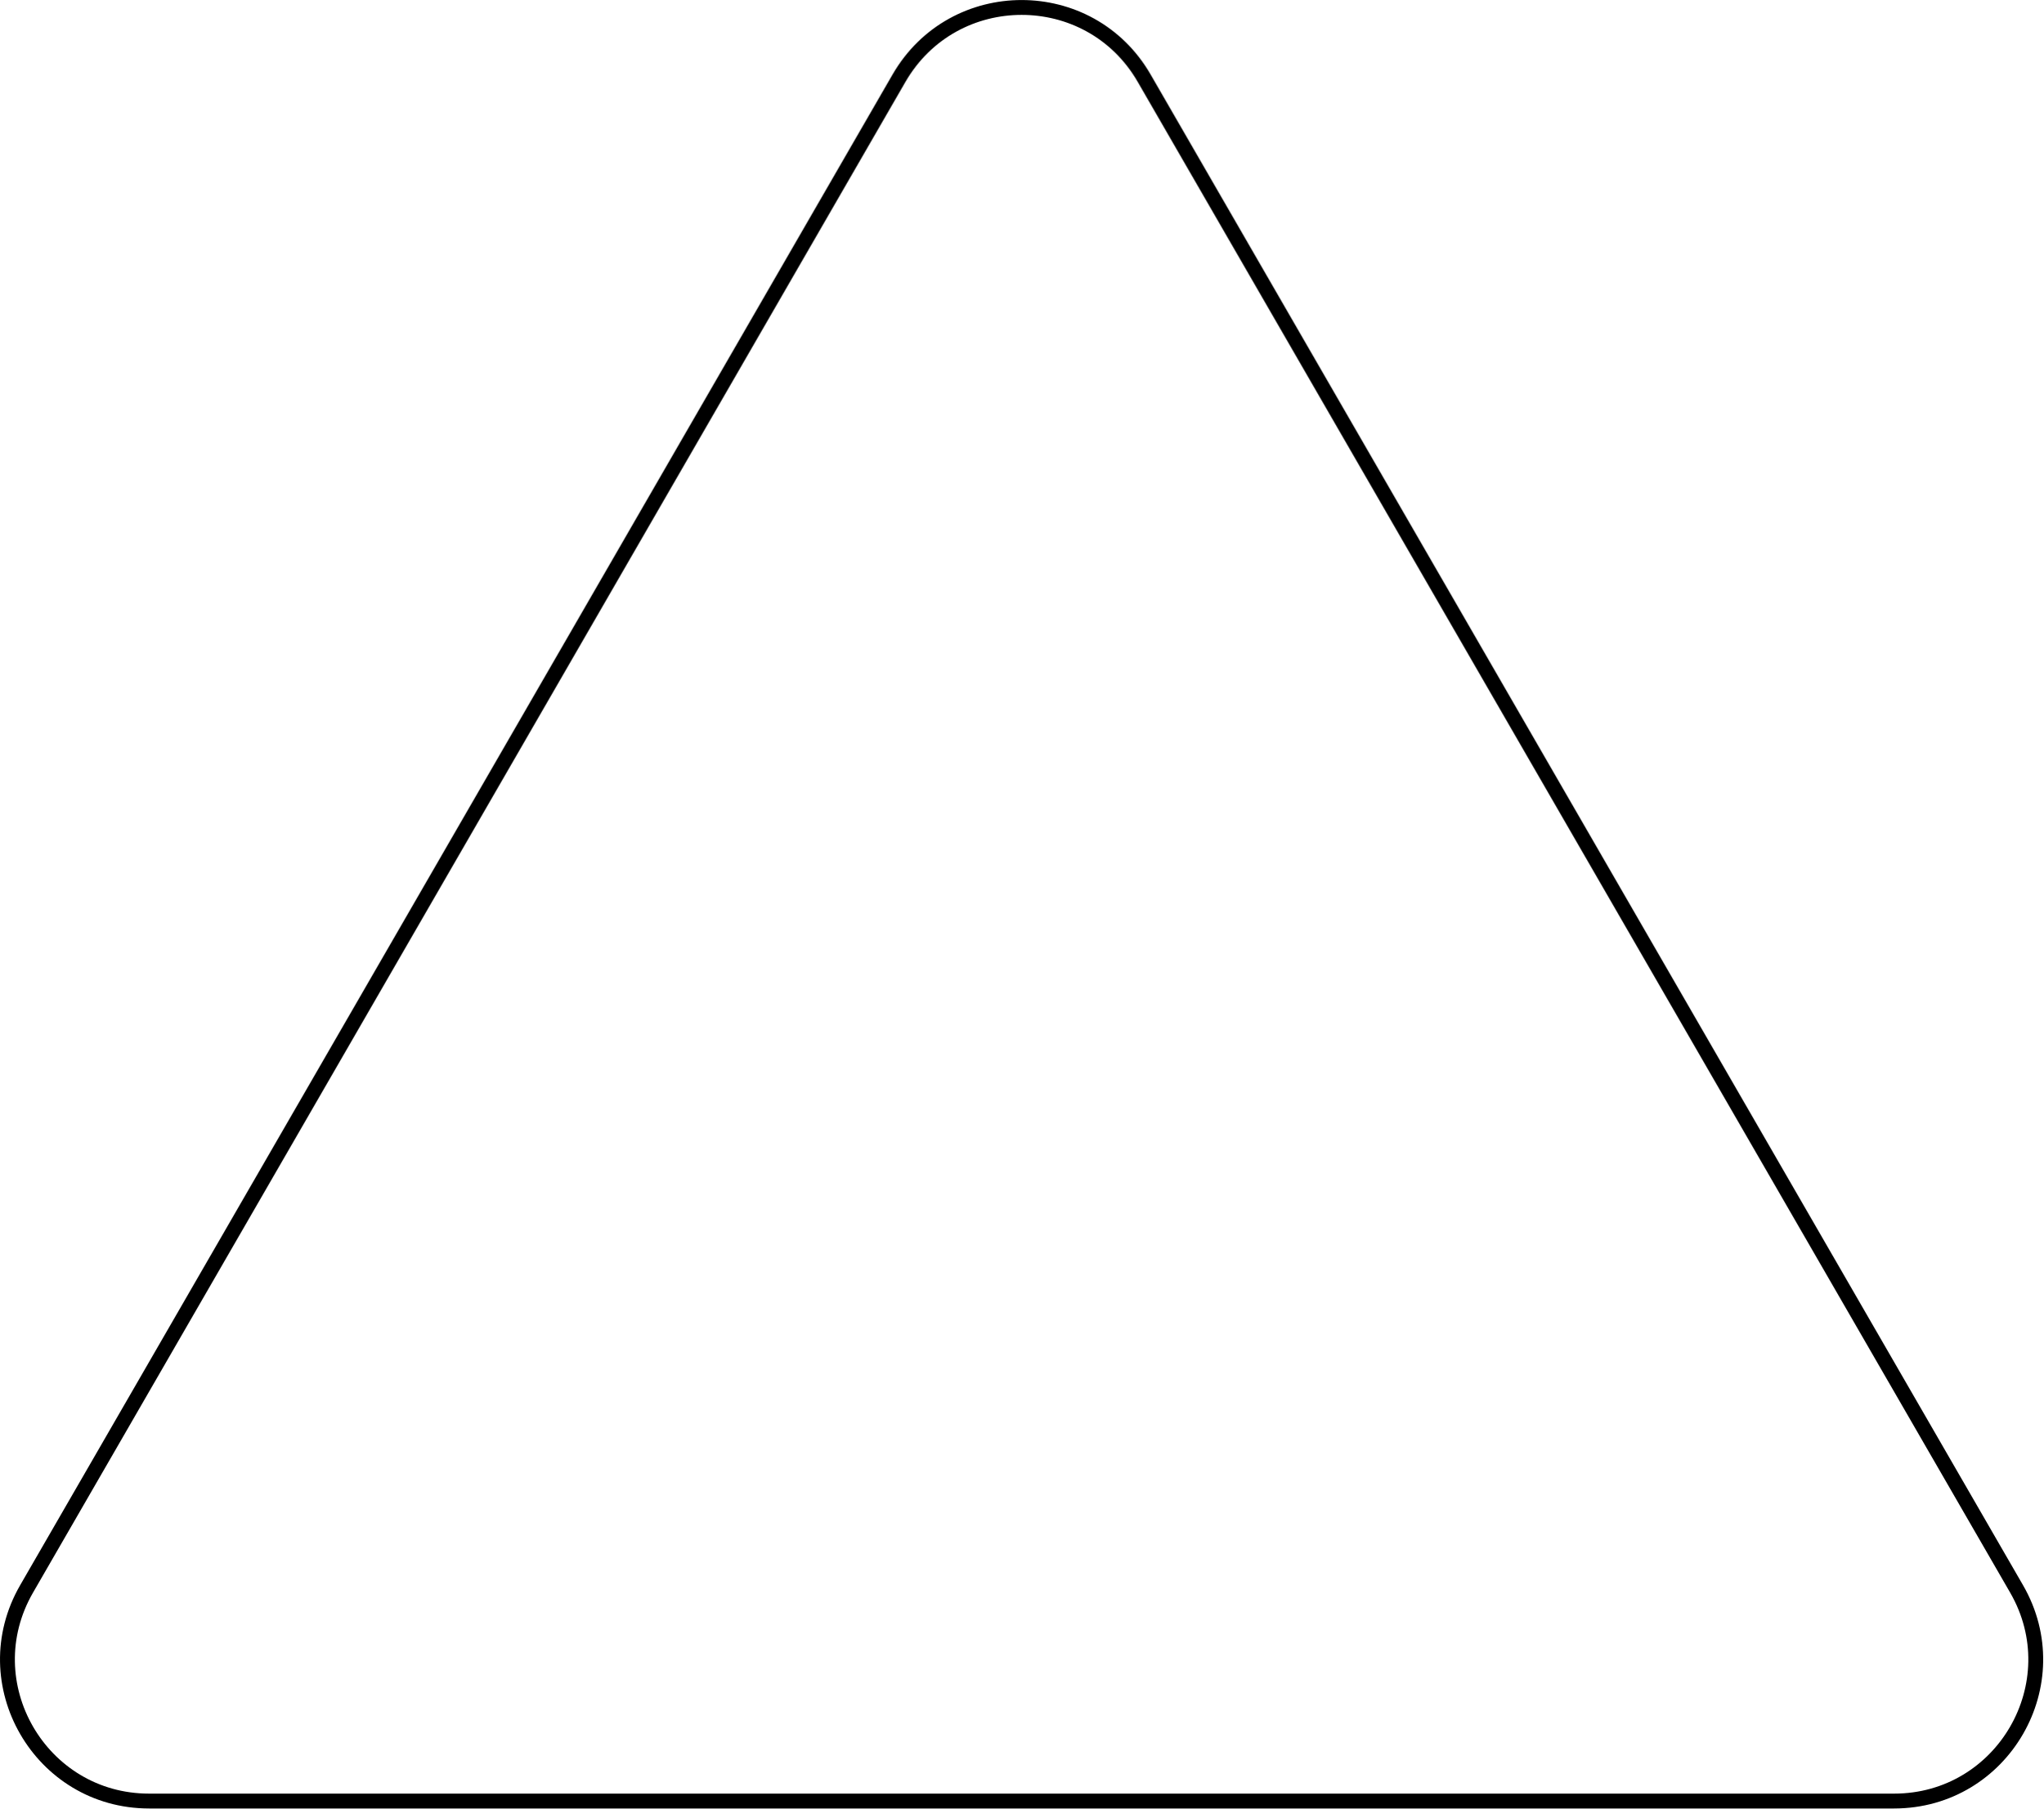
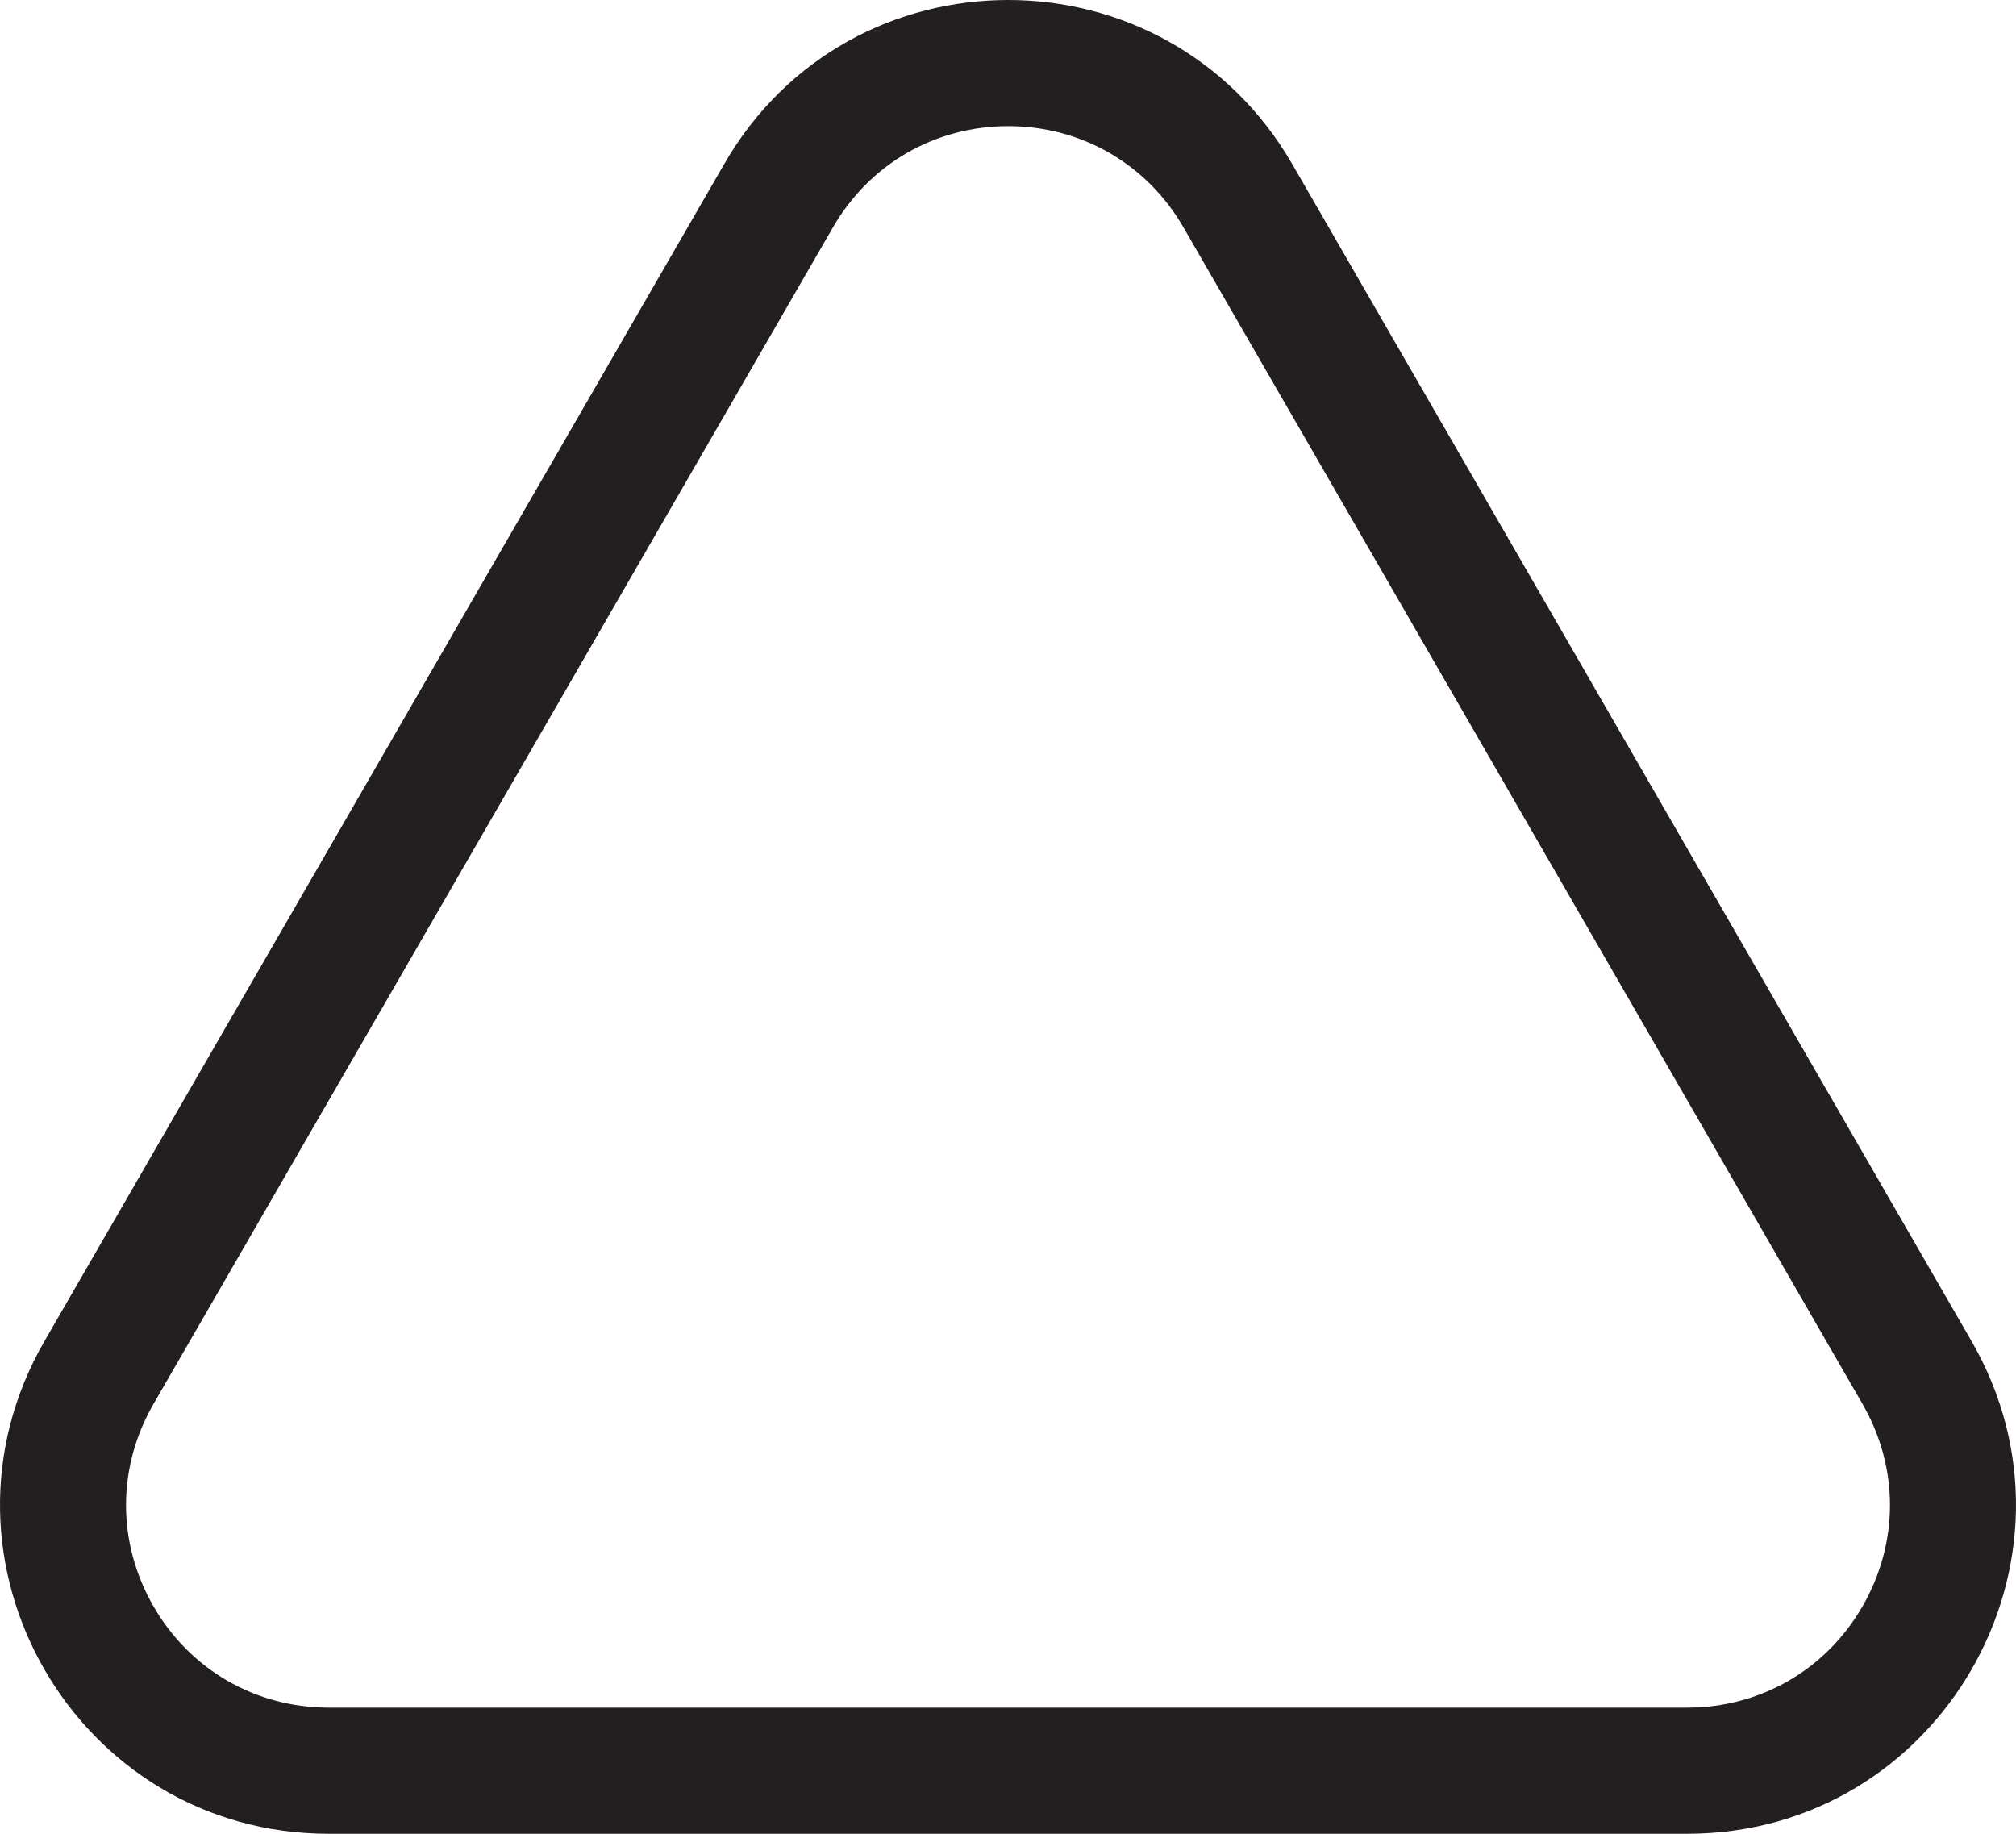
- <svg xmlns="http://www.w3.org/2000/svg" id="Layer_1" viewBox="0 0 275.09 243.55">
+ <svg xmlns="http://www.w3.org/2000/svg" id="Layer_1" viewBox="0 0 47.95 43.6">
  <defs>
-     <style>.cls-1{fill:none;stroke:#000;stroke-miterlimit:10;stroke-width:2px;}</style>
+     <style>.cls-1{fill:#231f20;stroke-width:0px;}</style>
  </defs>
-   <path class="cls-1" d="m154.05,10.53l117.46,203.45c7.33,12.7-1.83,28.57-16.5,28.57H20.08c-14.66,0-23.83-15.87-16.5-28.57L121.04,10.53c7.35-12.7,25.68-12.7,33.01,0Z" />
+   <path class="cls-1" d="m23.98,3c1.74,0,3.3.9,4.17,2.41l16.15,27.98c.87,1.51.87,3.3,0,4.81-.87,1.51-2.43,2.41-4.17,2.41H7.82c-1.74,0-3.3-.9-4.17-2.41-.87-1.51-.87-3.3,0-4.81L19.81,5.41c.87-1.51,2.43-2.41,4.17-2.41m0-3c-2.63,0-5.26,1.3-6.76,3.91L1.06,31.89c-3.01,5.21.75,11.72,6.76,11.72h32.31c6.01,0,9.77-6.51,6.76-11.72L30.74,3.91c-1.5-2.6-4.13-3.91-6.76-3.91h0Z" />
</svg>
